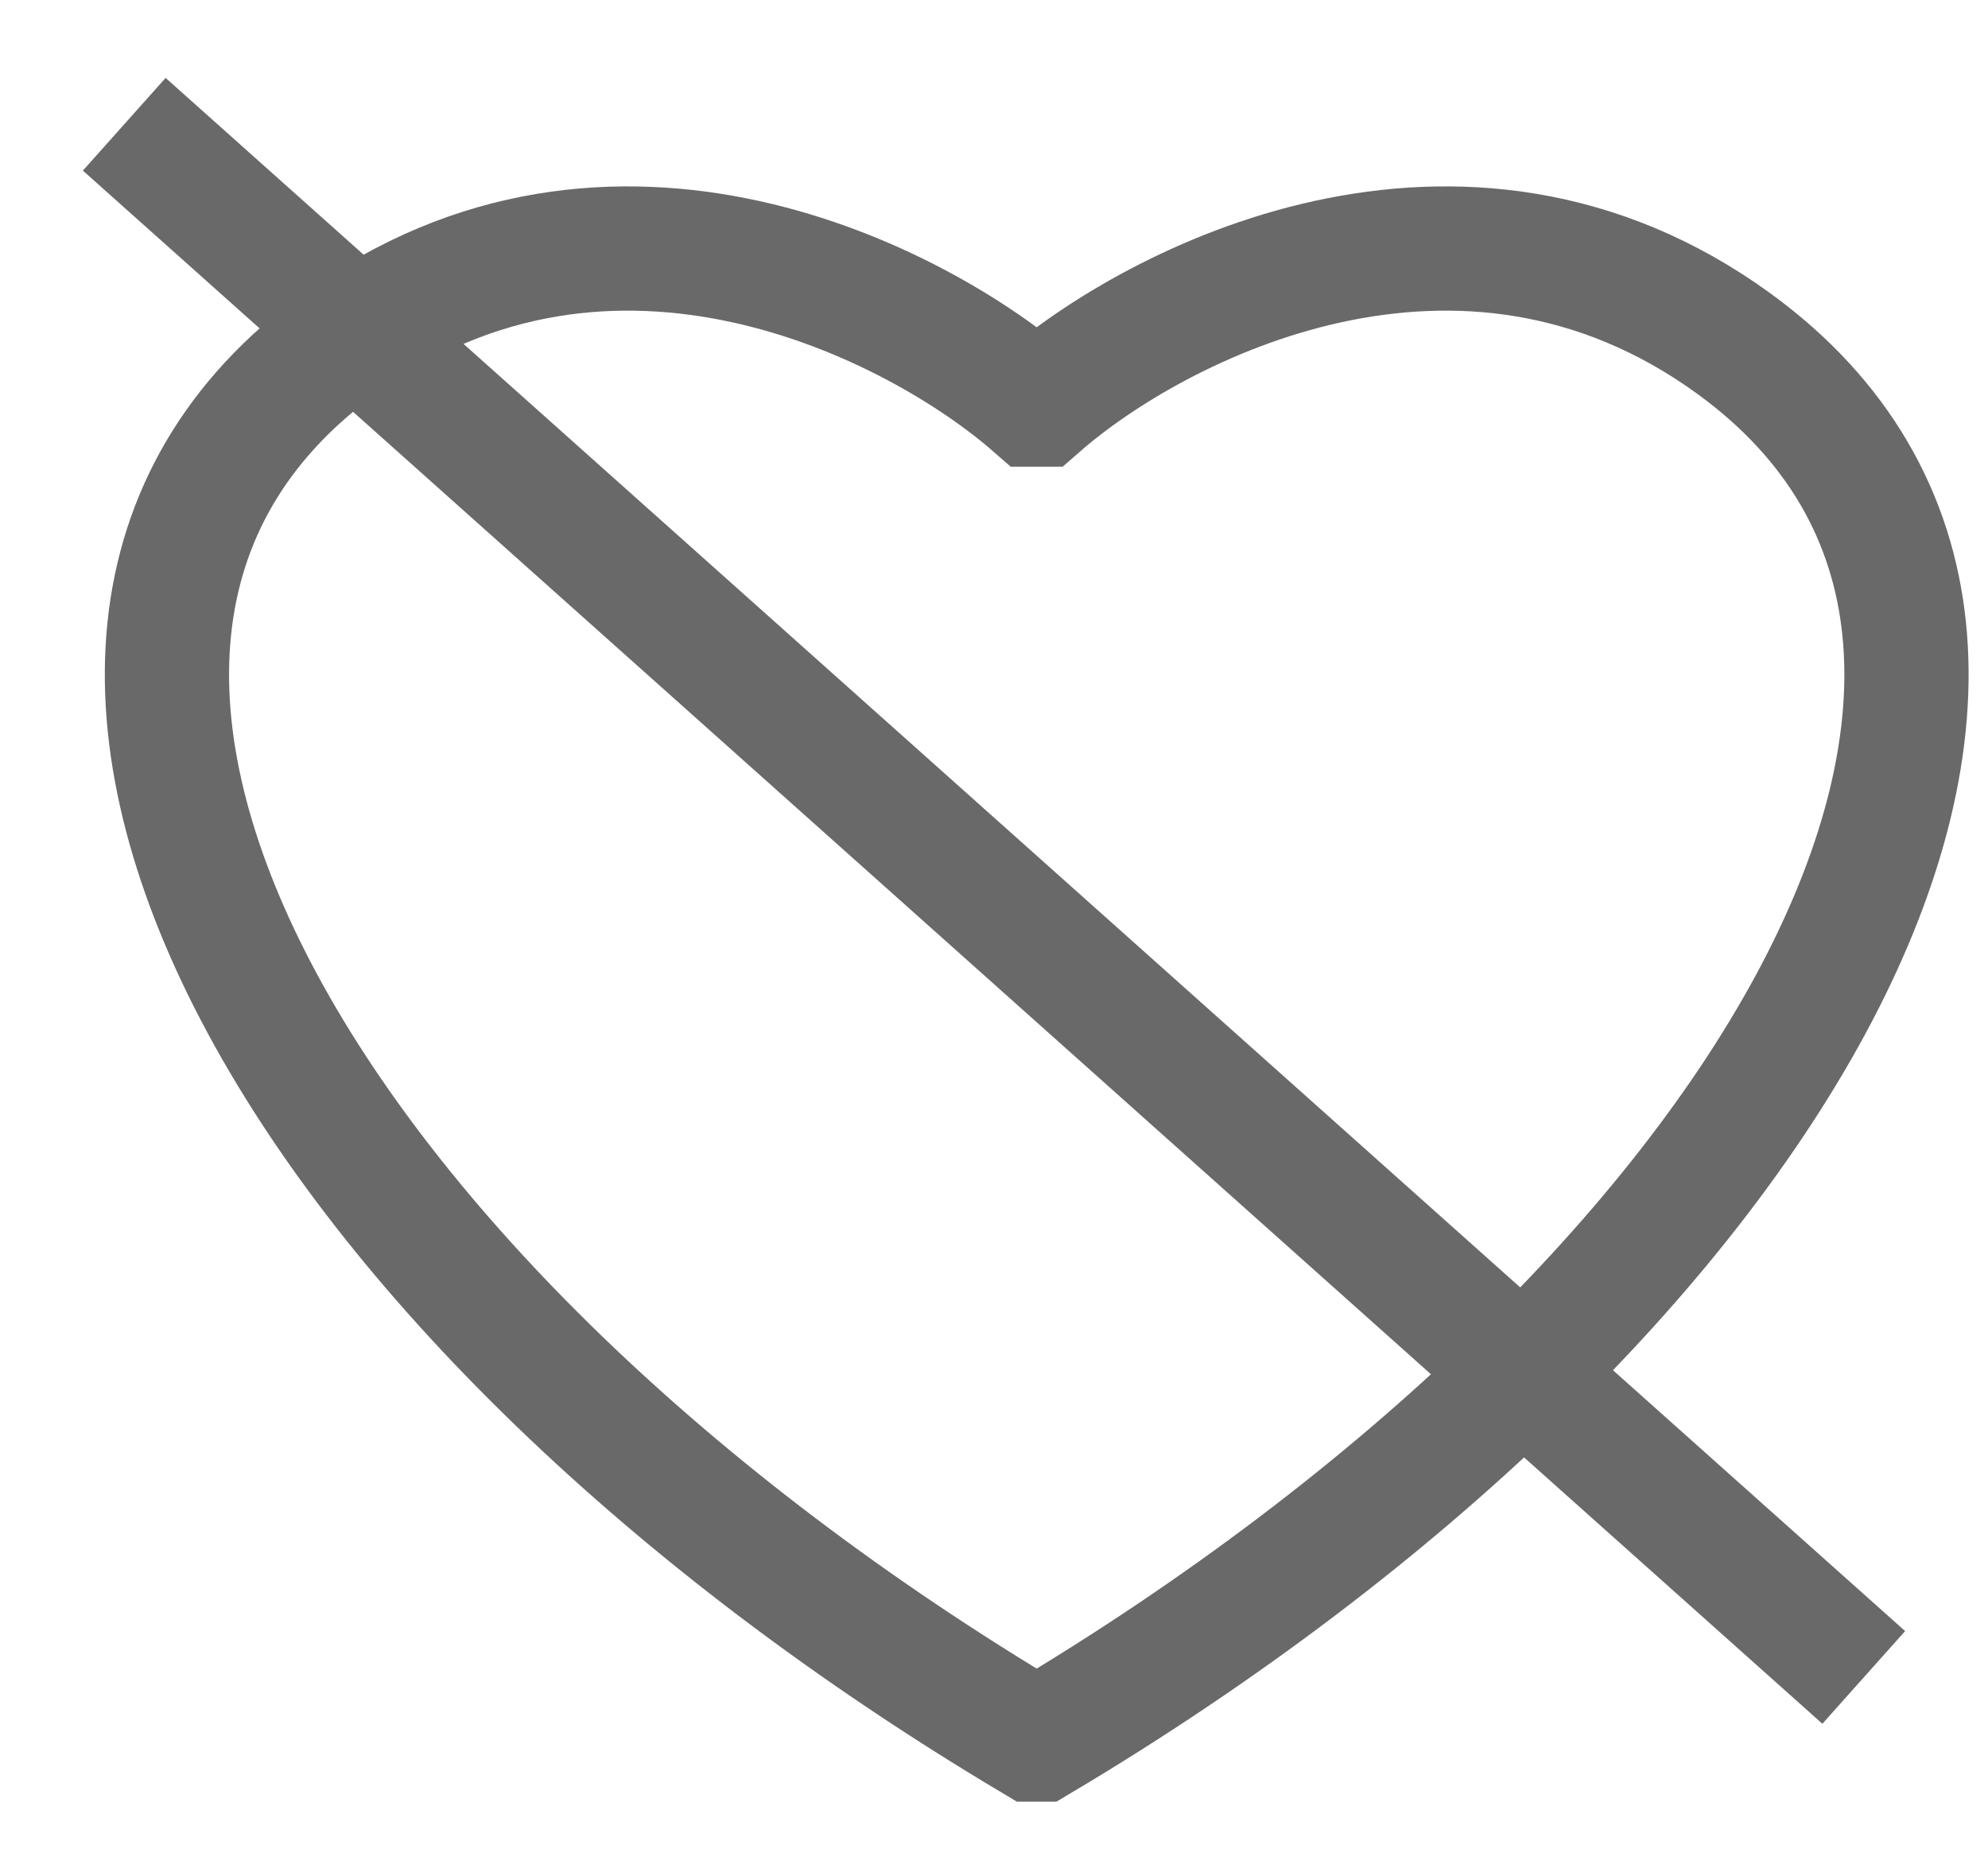
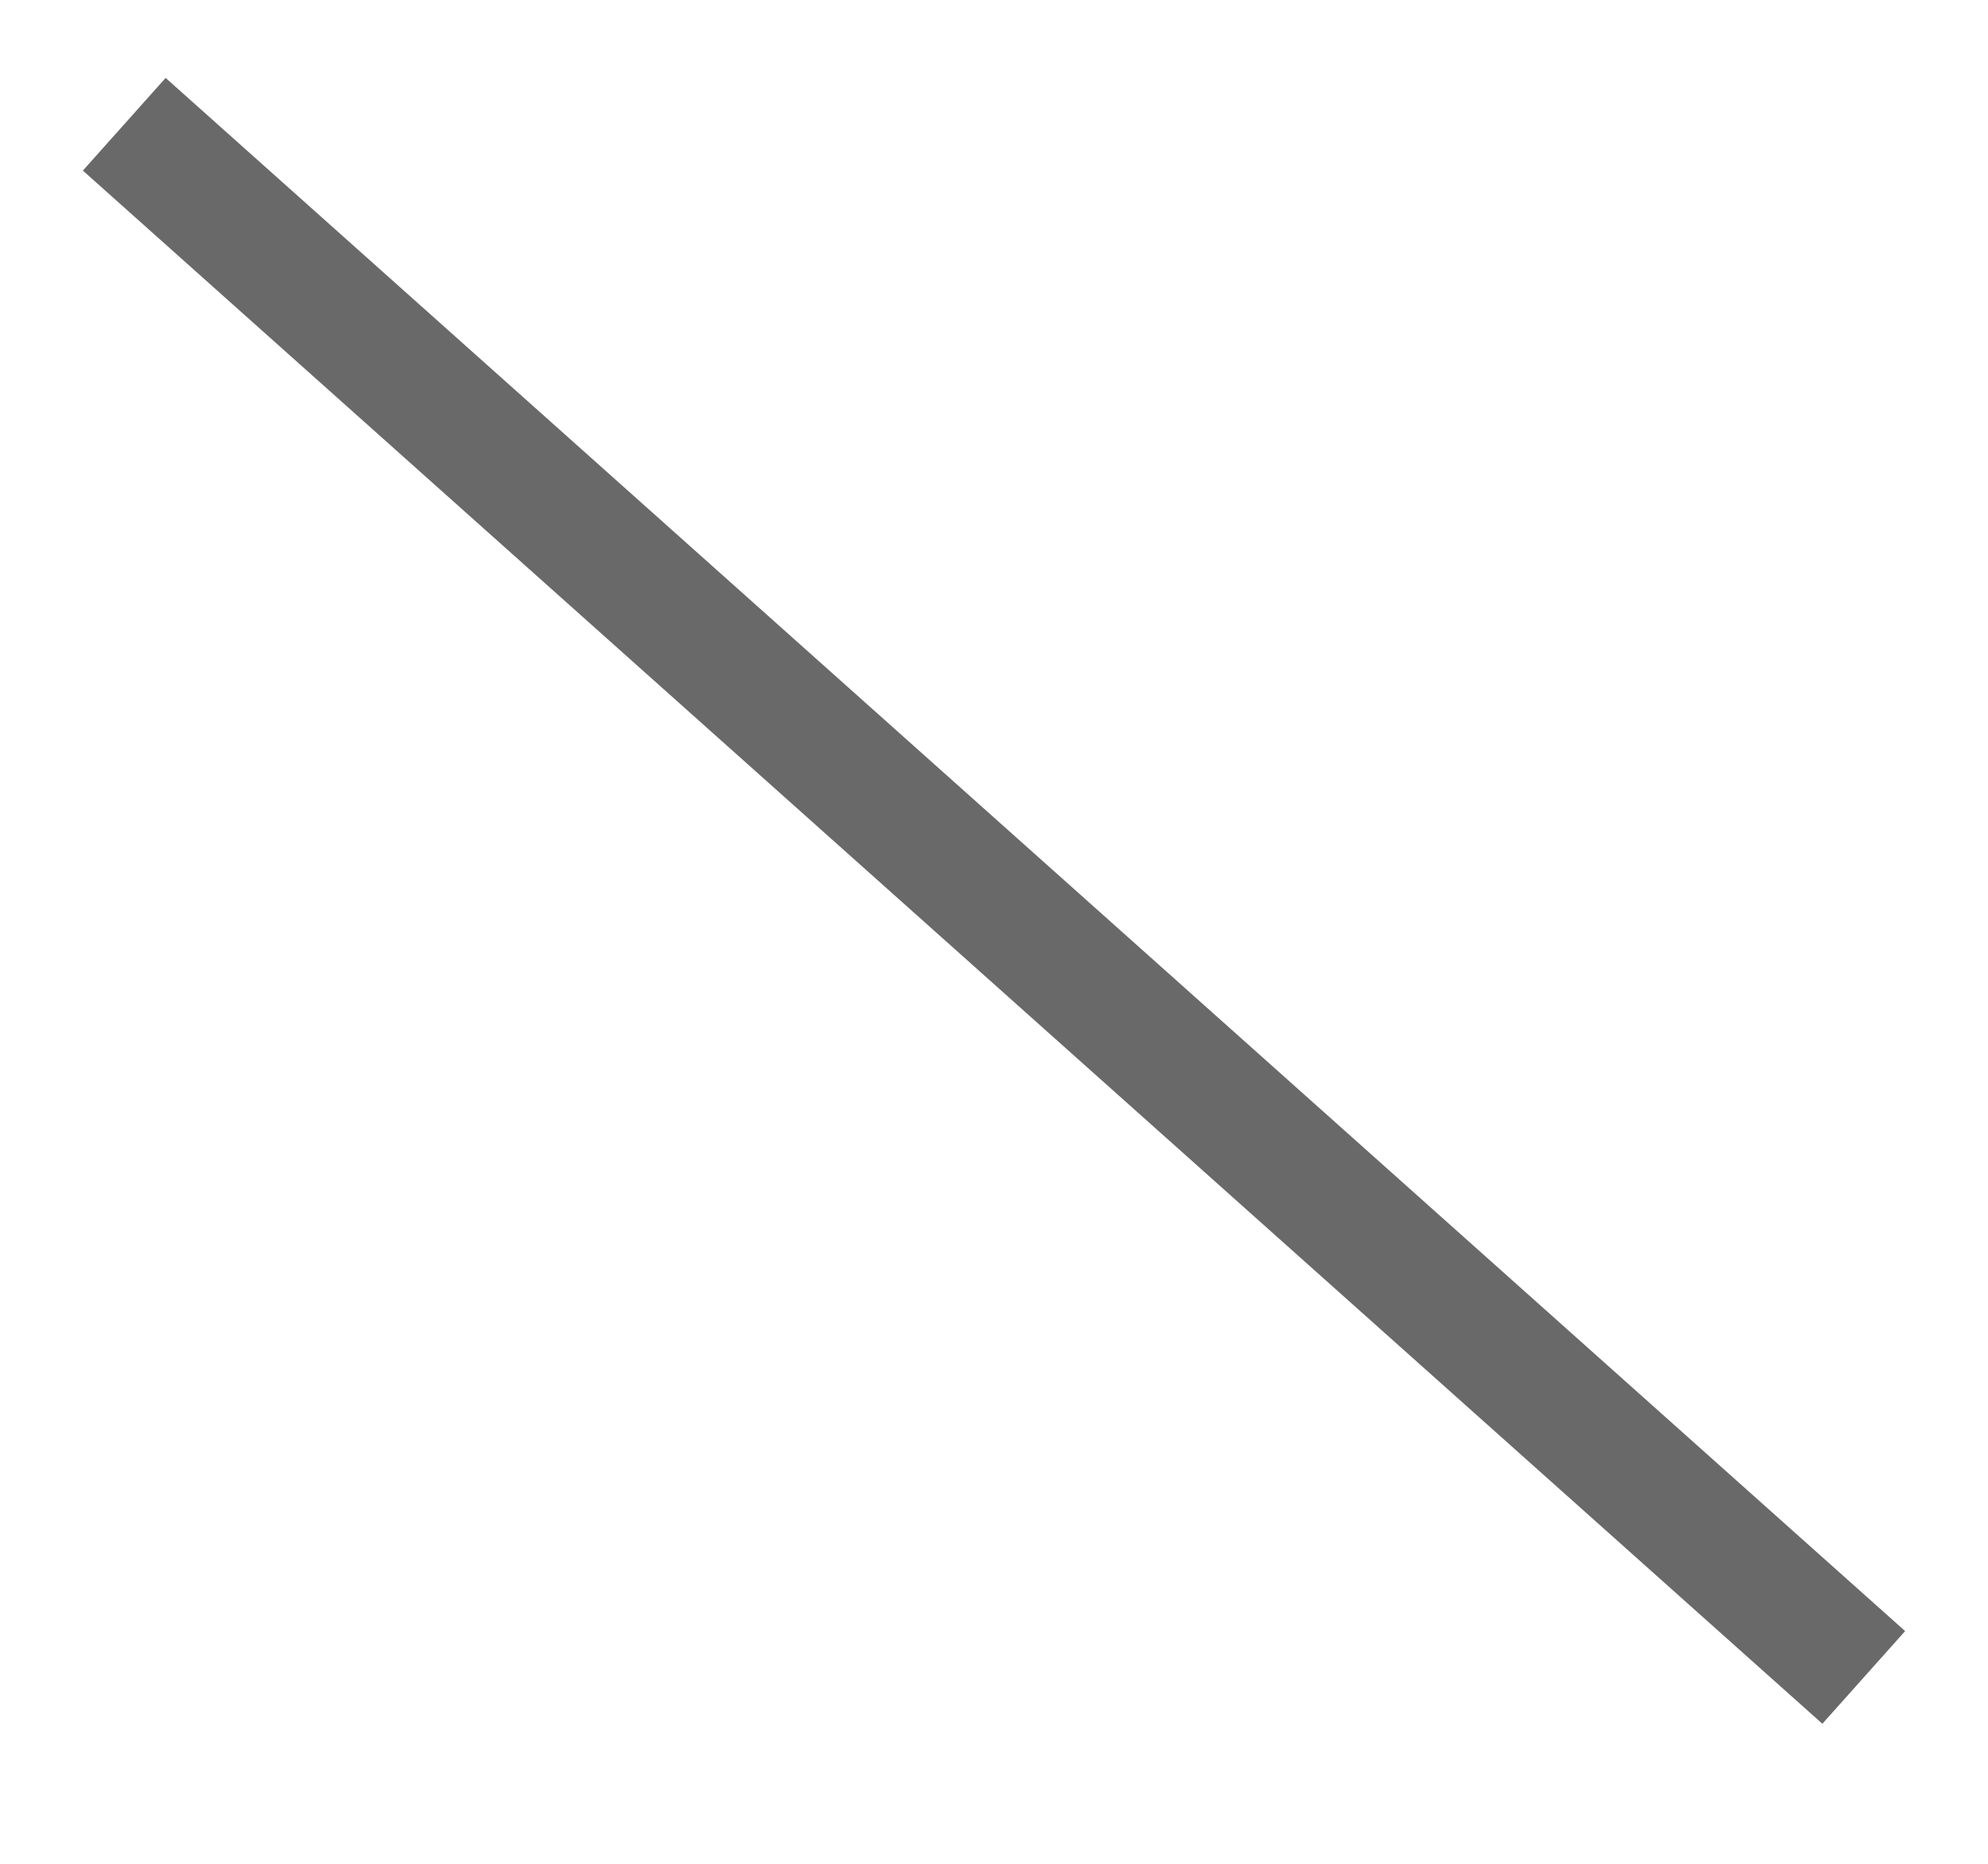
<svg xmlns="http://www.w3.org/2000/svg" width="16" height="15" viewBox="0 0 16 15" fill="none">
  <path d="M1 1L15 13.5" stroke="#696969" />
-   <path d="M8.344 3.256H8.365C9.297 2.442 11.756 1.166 13.957 2.767C17.311 5.209 14.246 10.5 8.365 14H8.344M8.344 3.256H8.322C7.39 2.442 4.931 1.166 2.731 2.767C-0.624 5.209 2.442 10.5 8.322 14H8.344" stroke="#696969" />
+   <path d="M8.344 3.256H8.365C9.297 2.442 11.756 1.166 13.957 2.767C17.311 5.209 14.246 10.5 8.365 14H8.344M8.344 3.256H8.322C7.39 2.442 4.931 1.166 2.731 2.767C-0.624 5.209 2.442 10.5 8.322 14H8.344" />
</svg>
